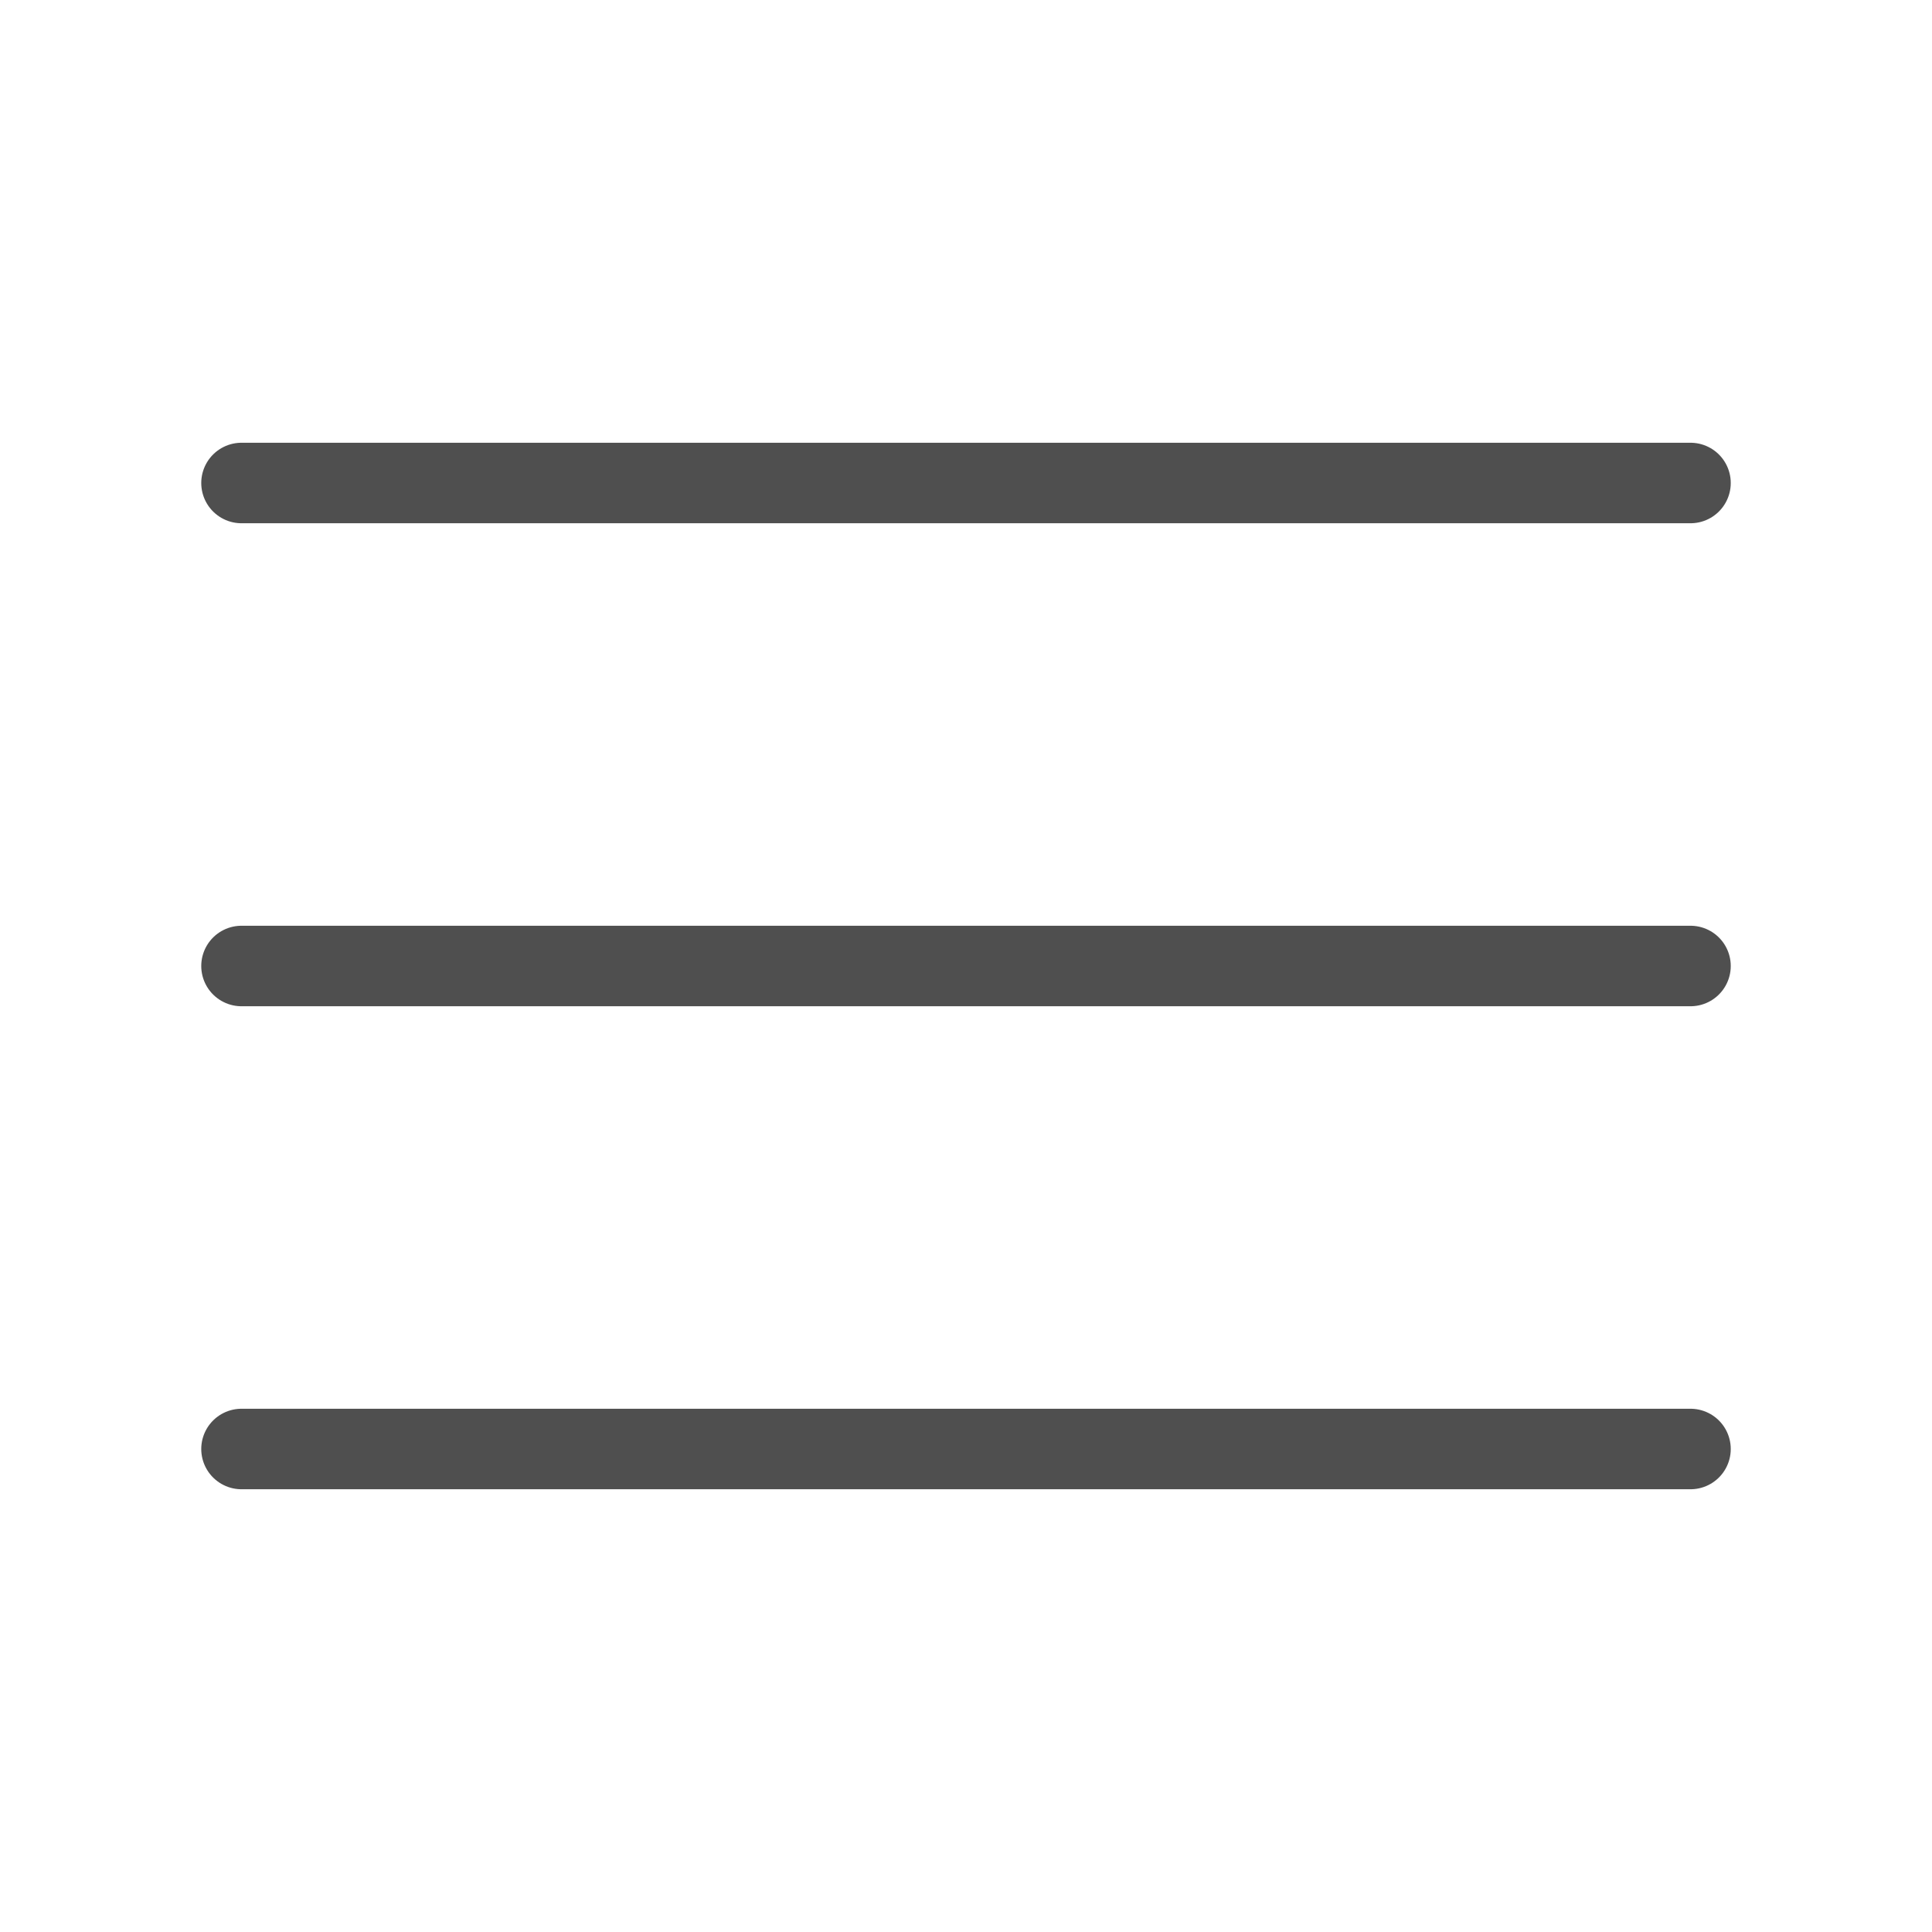
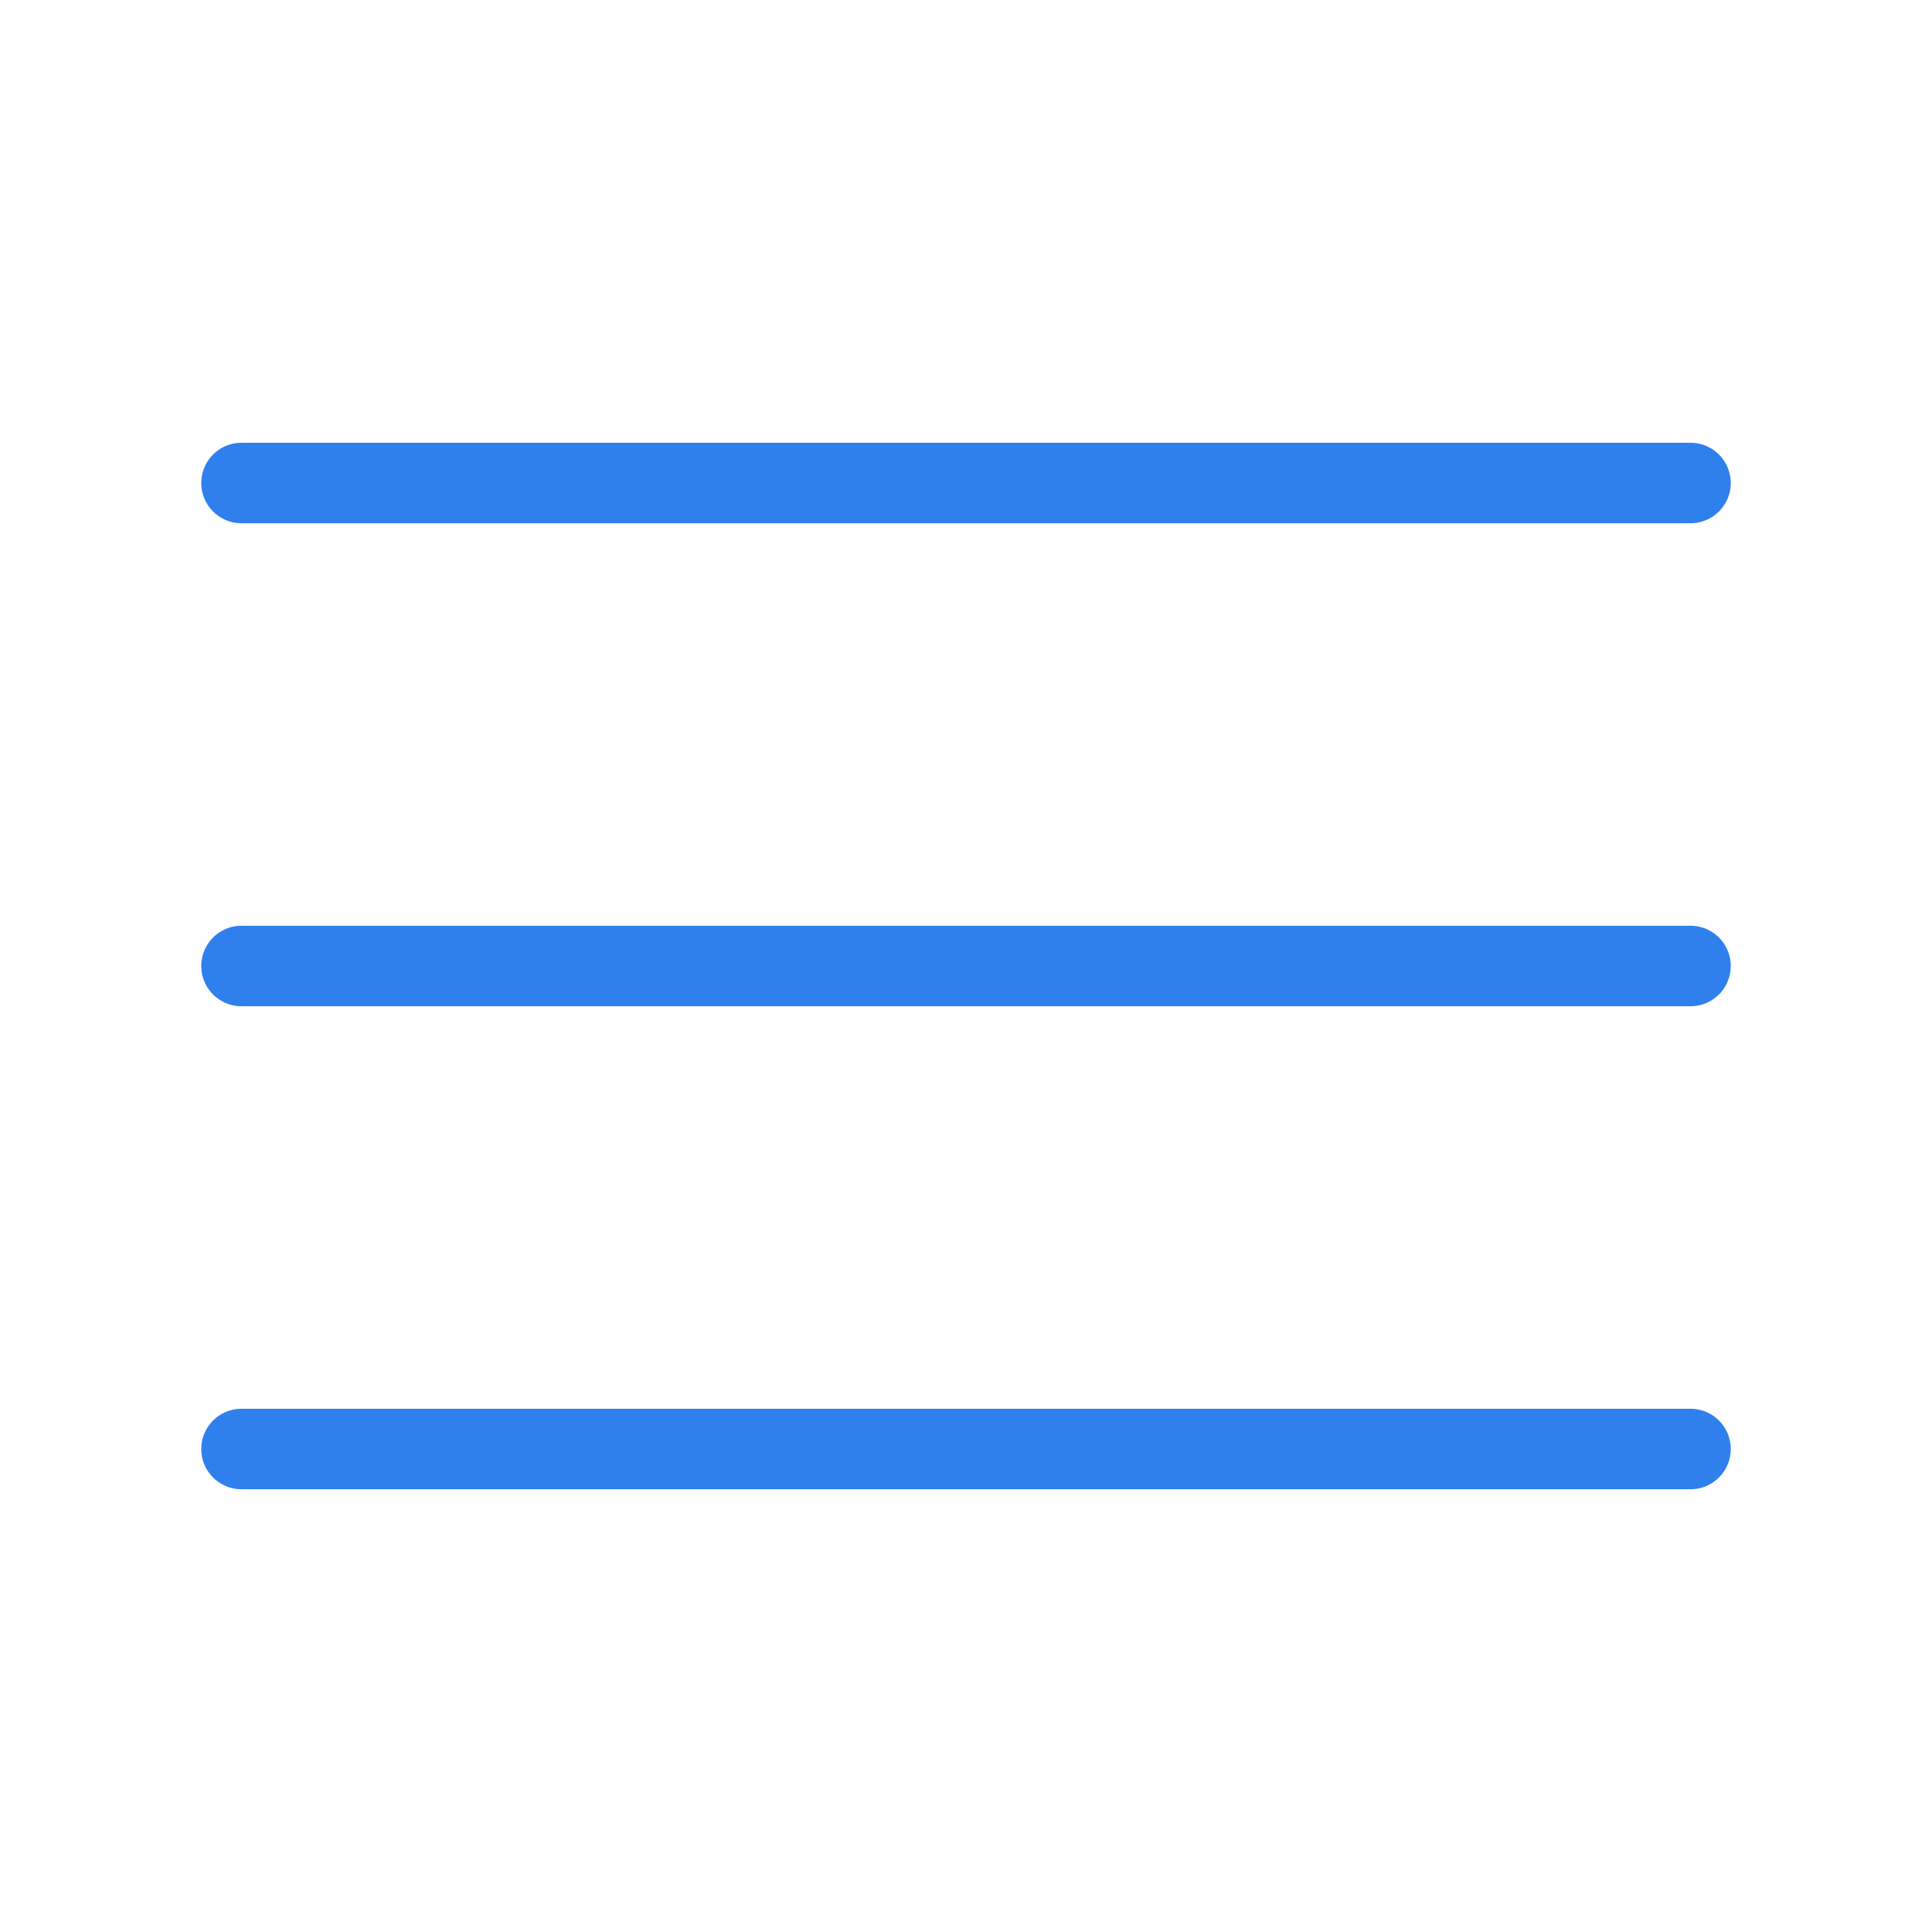
<svg xmlns="http://www.w3.org/2000/svg" width="24" height="24" viewBox="0 0 24 24" fill="none">
-   <path d="M3 12H21" stroke="#4F4F4F" stroke-linecap="round" stroke-linejoin="round" fill="none" />
-   <path d="M3 6H21" stroke="#4F4F4F" stroke-linecap="round" stroke-linejoin="round" fill="none" />
-   <path d="M3 18H21" stroke="#4F4F4F" stroke-linecap="round" stroke-linejoin="round" fill="none" />
+   <path d="M3 12H21" stroke="#2F80ED" stroke-linecap="round" stroke-linejoin="round" fill="none" />
+   <path d="M3 6H21" stroke="#2F80ED" stroke-linecap="round" stroke-linejoin="round" fill="none" />
+   <path d="M3 18H21" stroke="#2F80ED" stroke-linecap="round" stroke-linejoin="round" fill="none" />
</svg>
